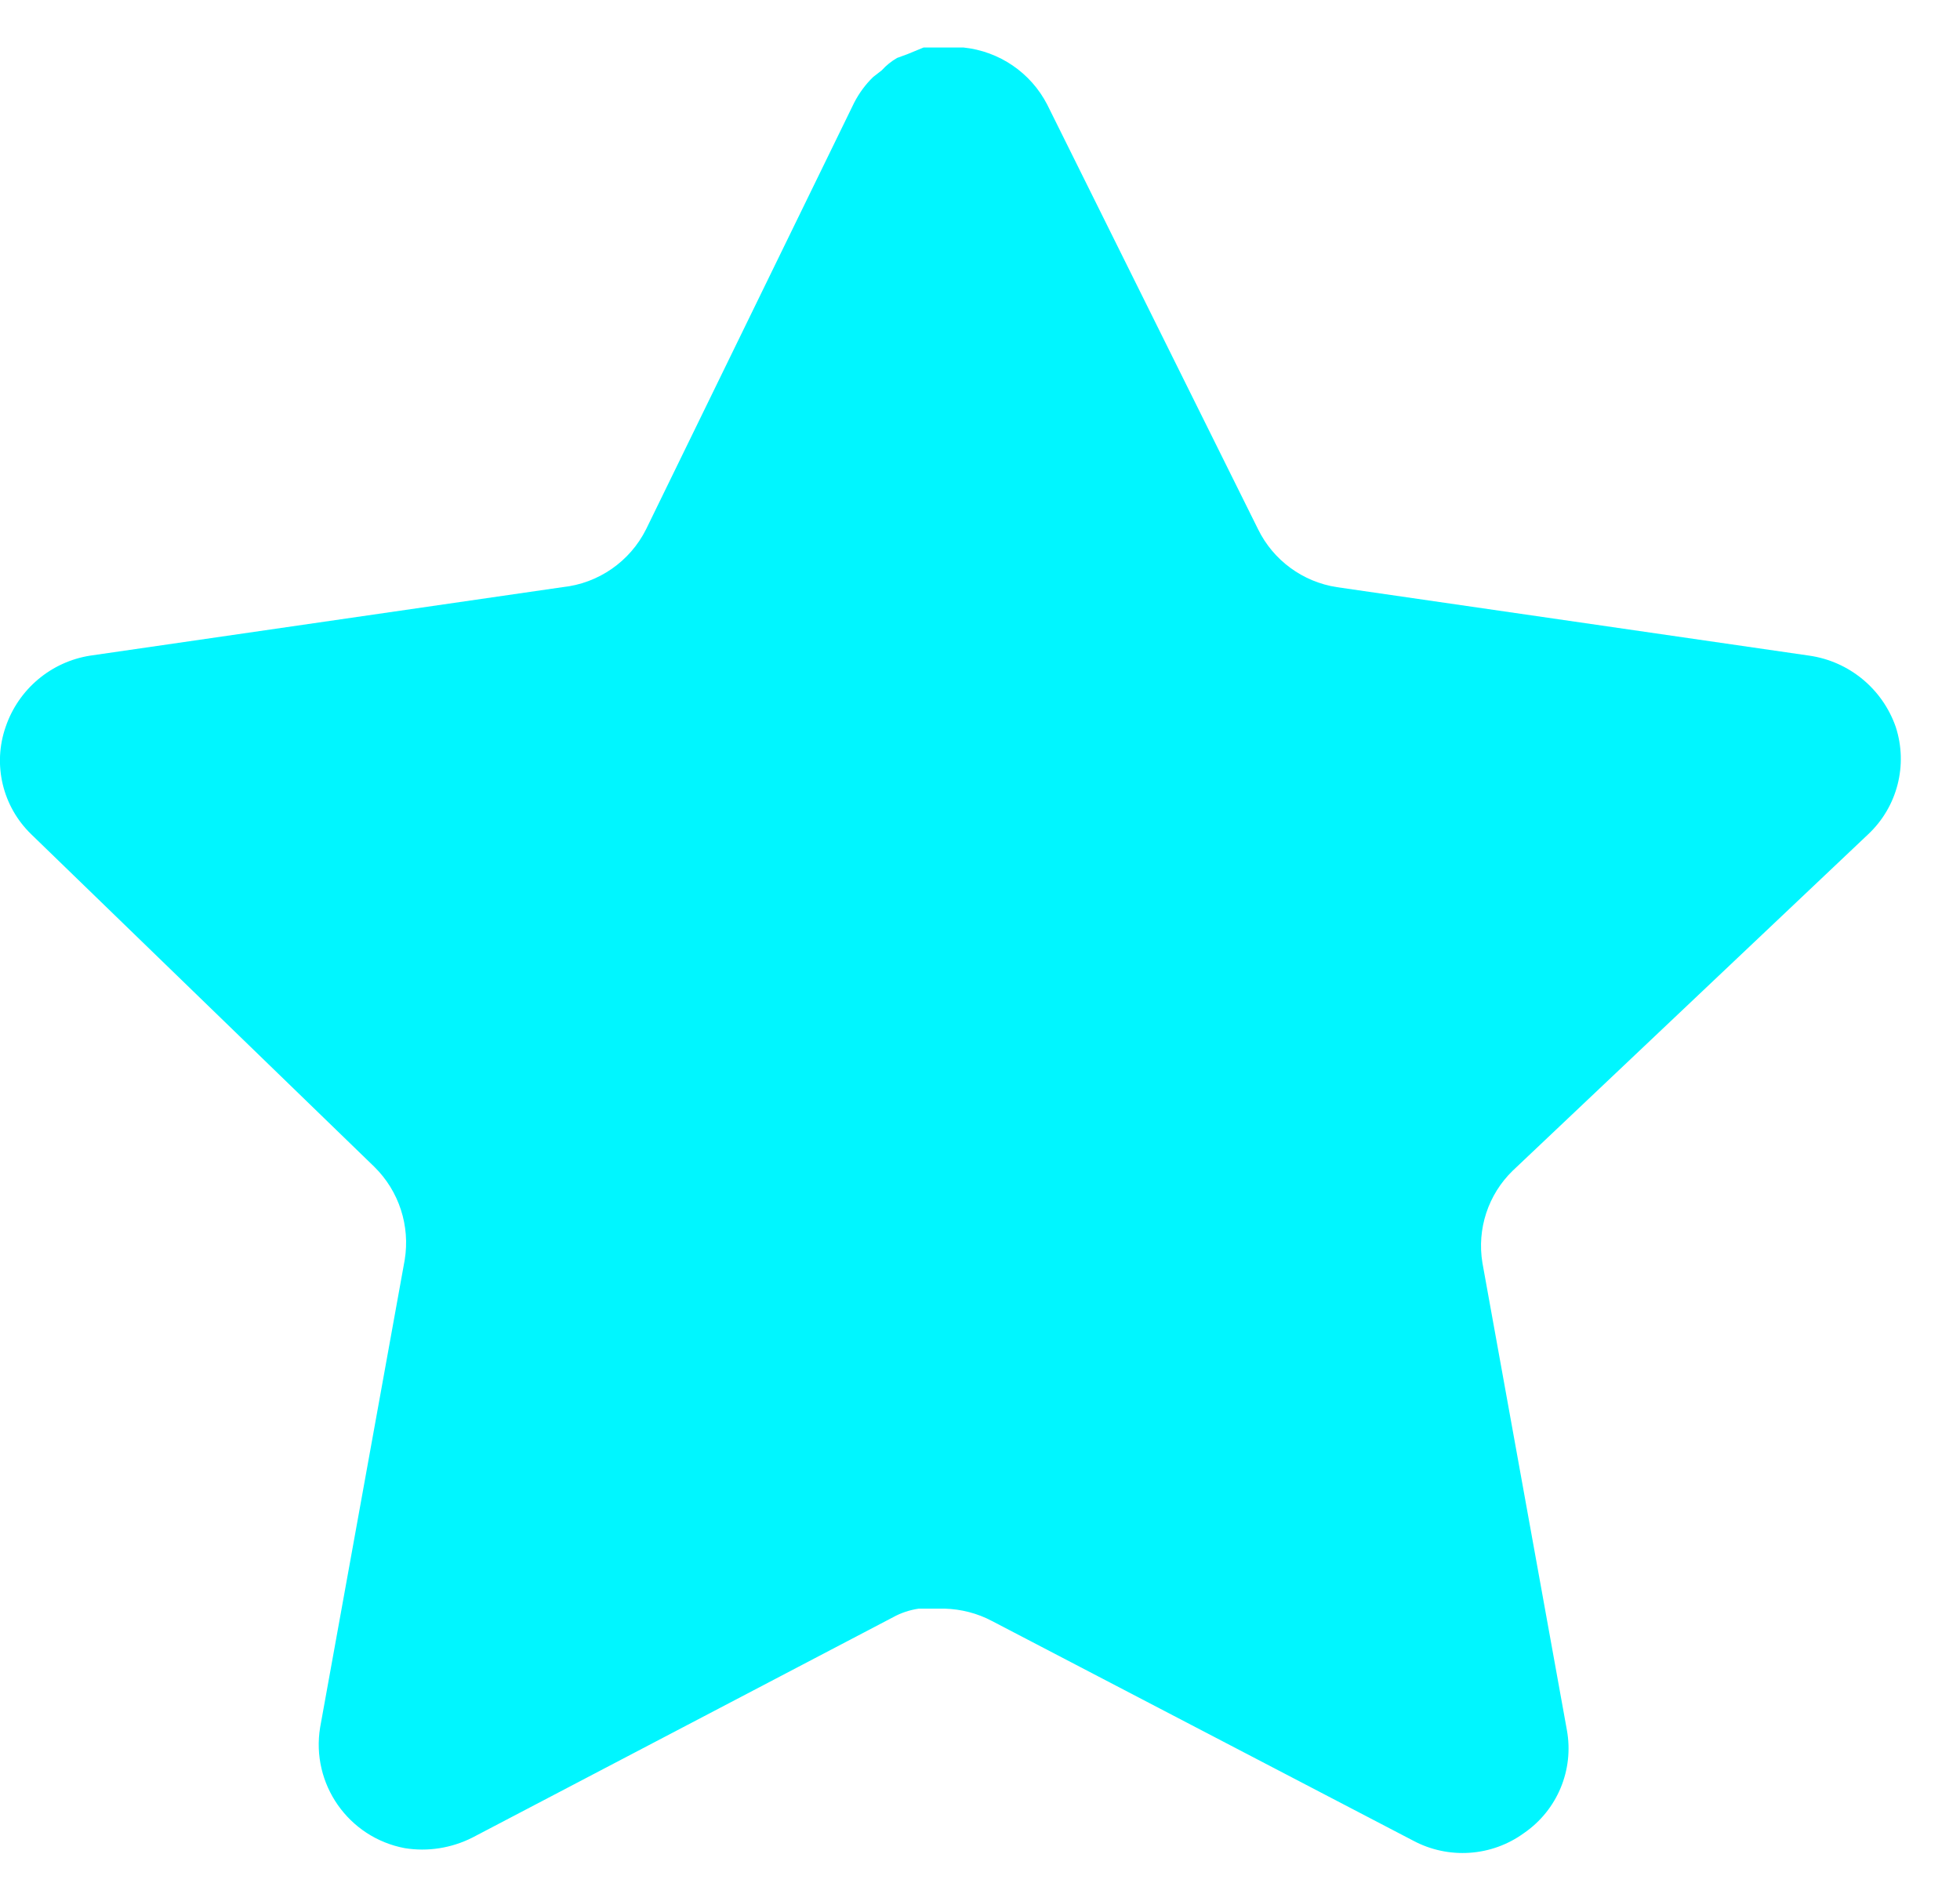
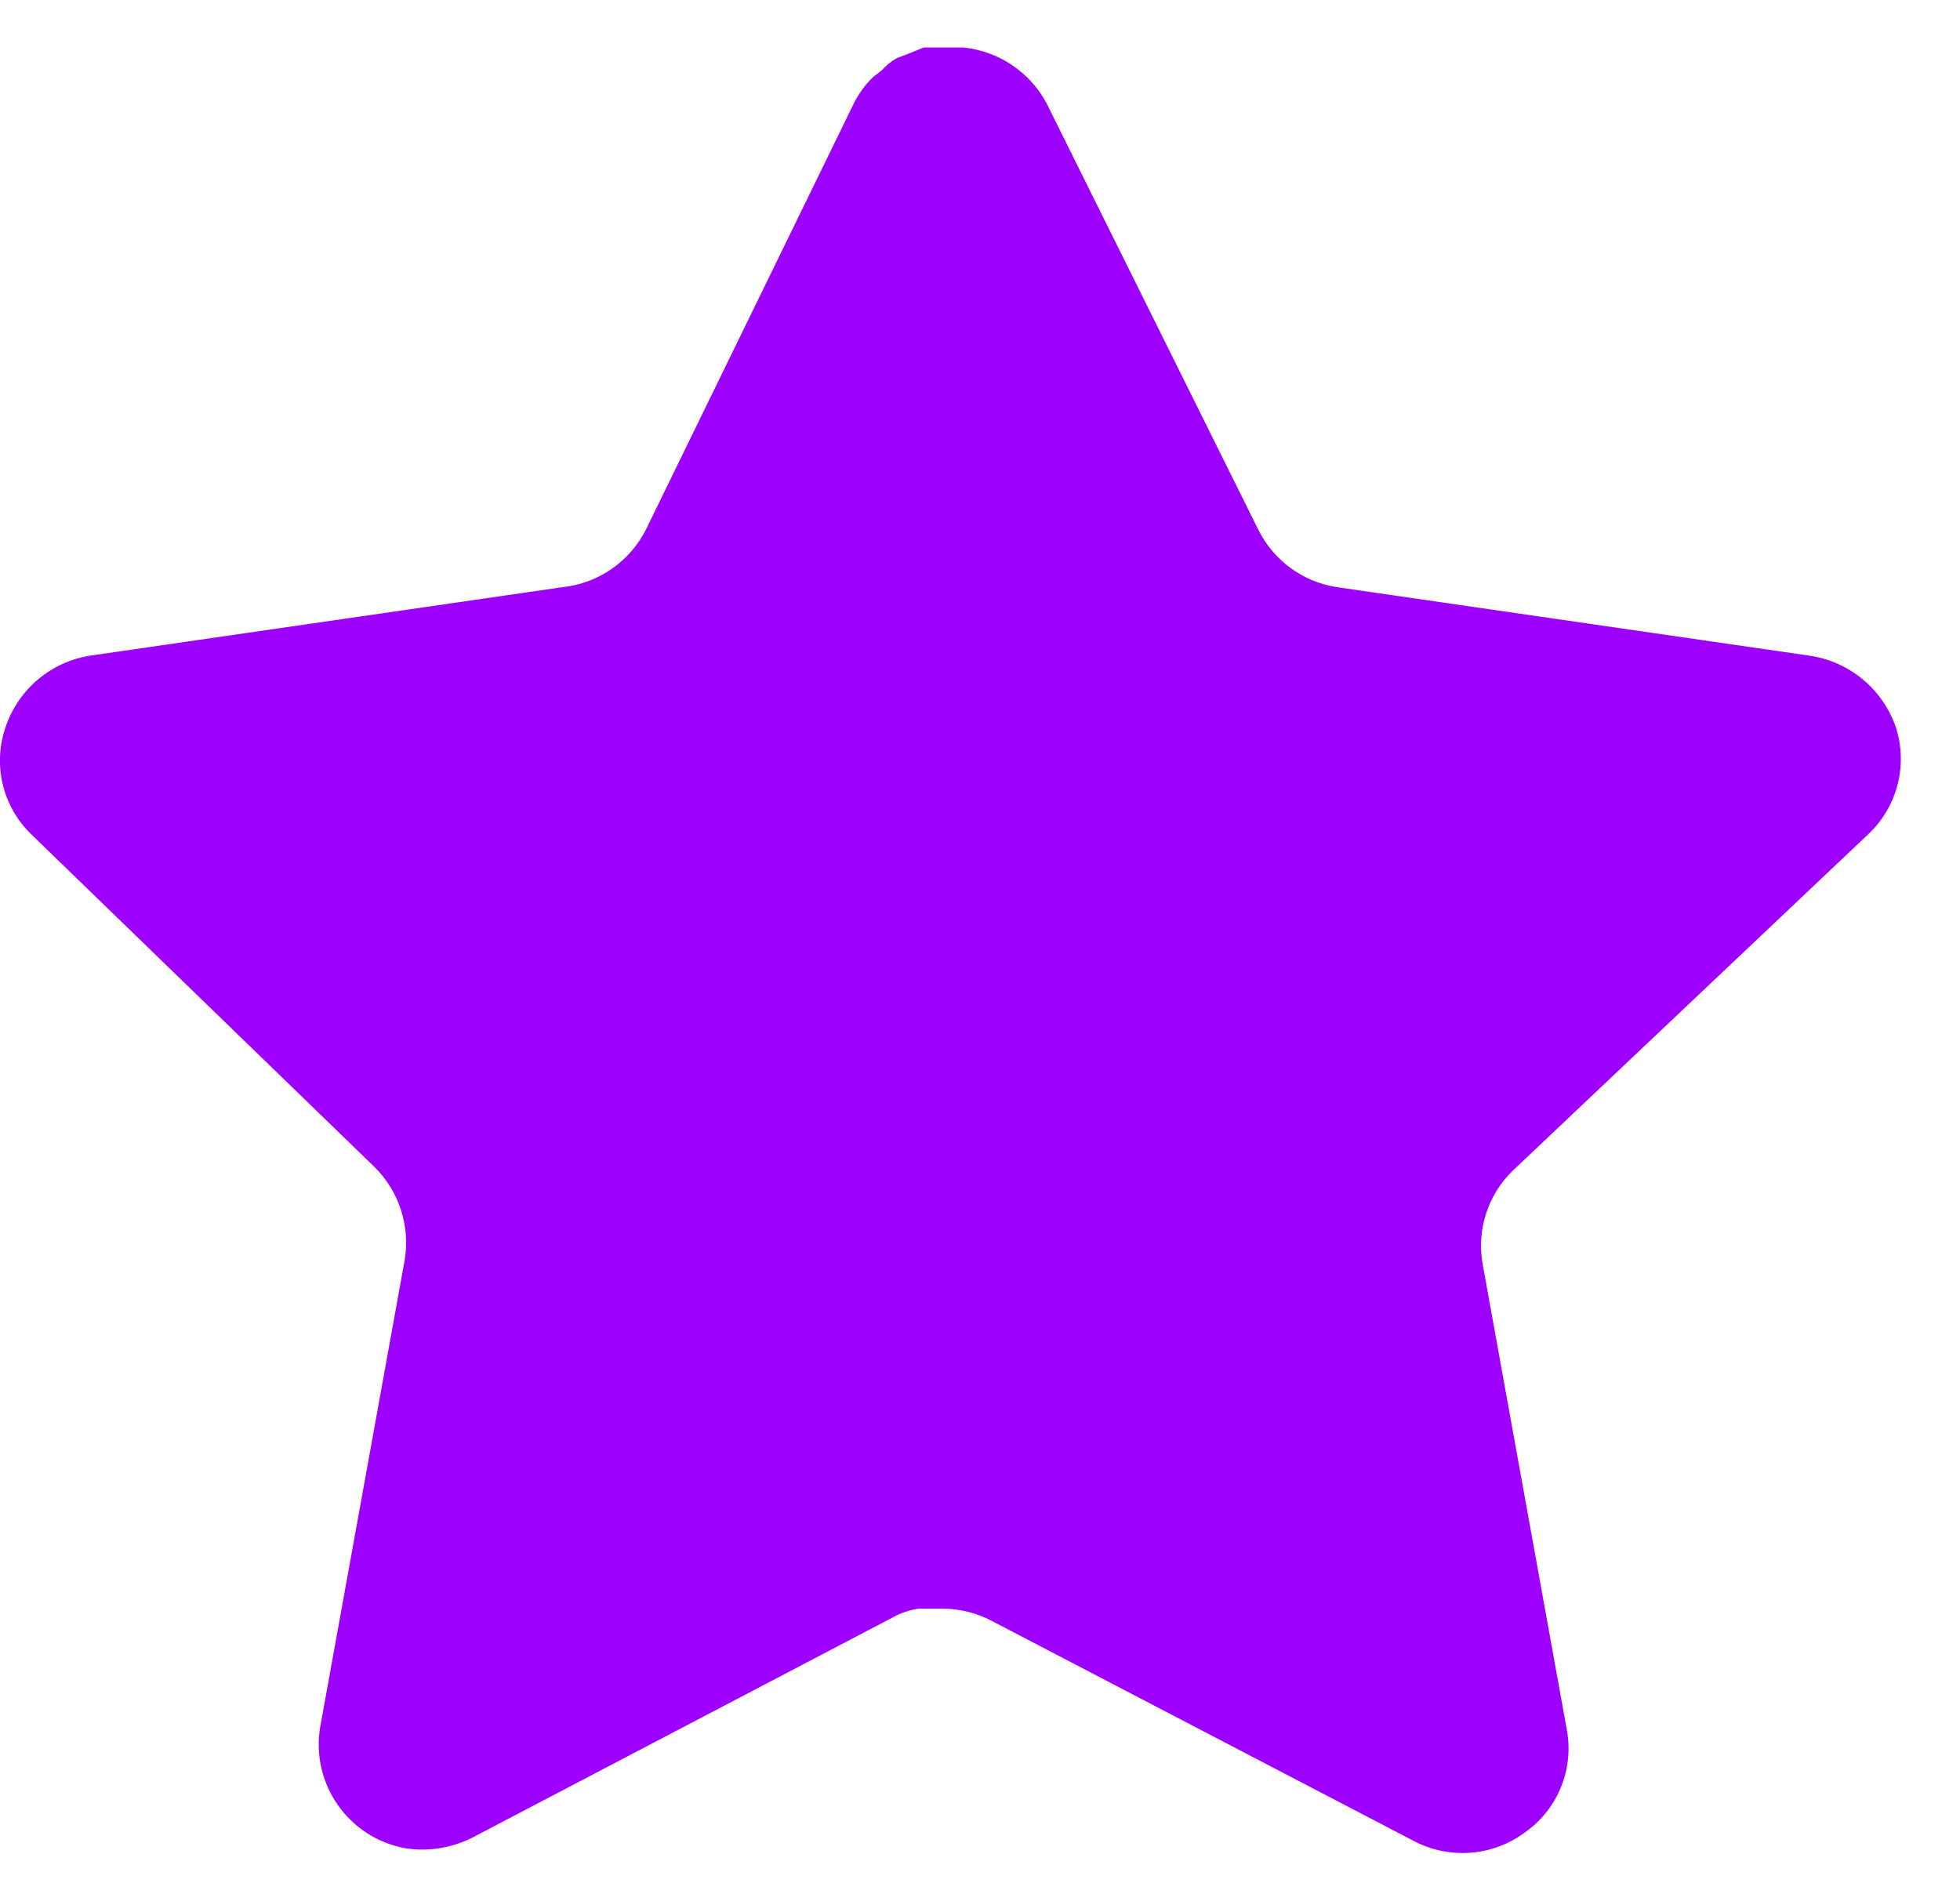
<svg xmlns="http://www.w3.org/2000/svg" width="33" height="32" viewBox="0 0 33 32" fill="none">
-   <path d="M25.47 19.712C25.055 20.114 24.865 20.695 24.959 21.264L26.382 29.136C26.502 29.803 26.22 30.479 25.662 30.864C25.114 31.264 24.386 31.312 23.79 30.992L16.703 27.296C16.457 27.165 16.183 27.095 15.903 27.087H15.47C15.319 27.109 15.172 27.157 15.038 27.231L7.95 30.944C7.599 31.12 7.202 31.183 6.814 31.12C5.866 30.941 5.234 30.039 5.39 29.087L6.814 21.215C6.908 20.64 6.718 20.056 6.303 19.648L0.526 14.048C0.042 13.579 -0.126 12.875 0.095 12.24C0.31 11.607 0.857 11.144 1.518 11.04L9.47 9.887C10.074 9.824 10.606 9.456 10.878 8.912L14.382 1.728C14.465 1.568 14.572 1.421 14.702 1.296L14.846 1.184C14.921 1.101 15.007 1.032 15.103 0.976L15.278 0.912L15.55 0.8H16.223C16.825 0.863 17.354 1.223 17.631 1.76L21.182 8.912C21.438 9.435 21.935 9.799 22.51 9.887L30.462 11.04C31.134 11.136 31.695 11.6 31.918 12.24C32.127 12.882 31.946 13.586 31.454 14.048L25.47 19.712Z" fill="#00F6FF" />
+   <path d="M25.47 19.712C25.055 20.114 24.865 20.695 24.959 21.264L26.382 29.136C26.502 29.803 26.22 30.479 25.662 30.864C25.114 31.264 24.386 31.312 23.79 30.992L16.703 27.296C16.457 27.165 16.183 27.095 15.903 27.087H15.47C15.319 27.109 15.172 27.157 15.038 27.231L7.95 30.944C7.599 31.12 7.202 31.183 6.814 31.12C5.866 30.941 5.234 30.039 5.39 29.087L6.814 21.215C6.908 20.64 6.718 20.056 6.303 19.648L0.526 14.048C0.042 13.579 -0.126 12.875 0.095 12.24C0.31 11.607 0.857 11.144 1.518 11.04L9.47 9.887C10.074 9.824 10.606 9.456 10.878 8.912L14.382 1.728C14.465 1.568 14.572 1.421 14.702 1.296L14.846 1.184C14.921 1.101 15.007 1.032 15.103 0.976L15.278 0.912L15.55 0.8H16.223C16.825 0.863 17.354 1.223 17.631 1.76L21.182 8.912C21.438 9.435 21.935 9.799 22.51 9.887L30.462 11.04C31.134 11.136 31.695 11.6 31.918 12.24C32.127 12.882 31.946 13.586 31.454 14.048L25.47 19.712Z" fill="#9E00FF" />
</svg>
